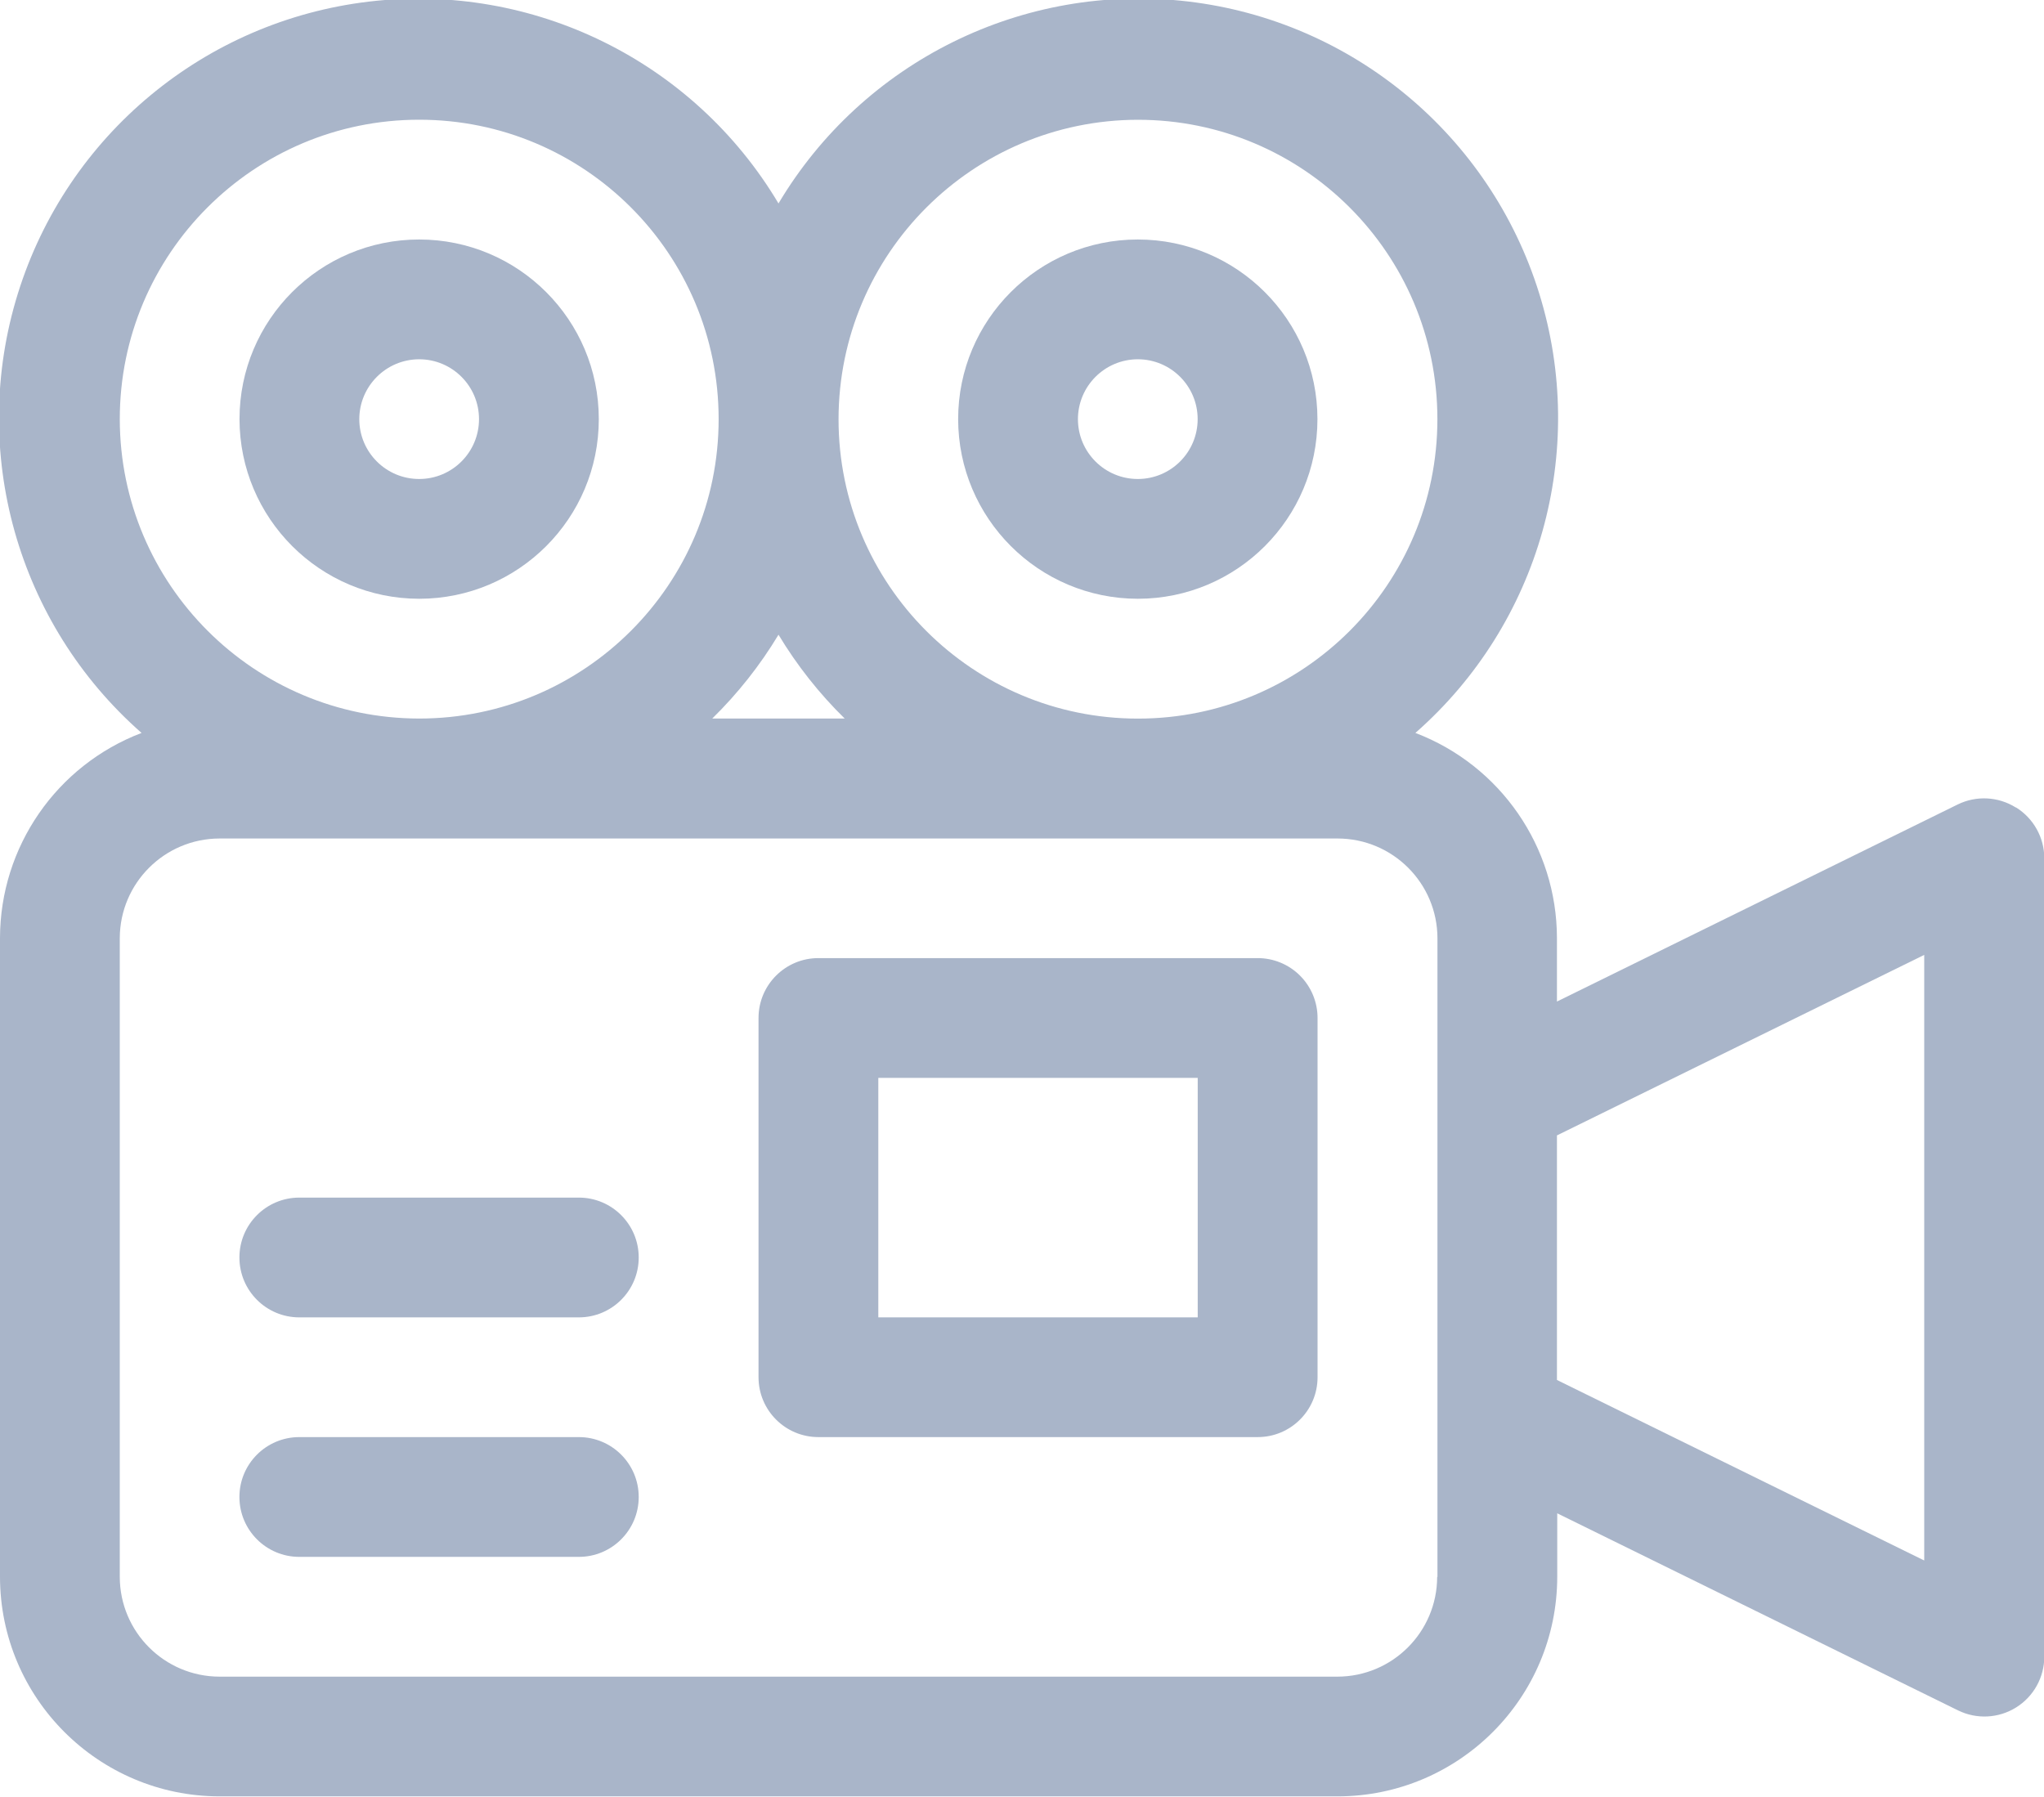
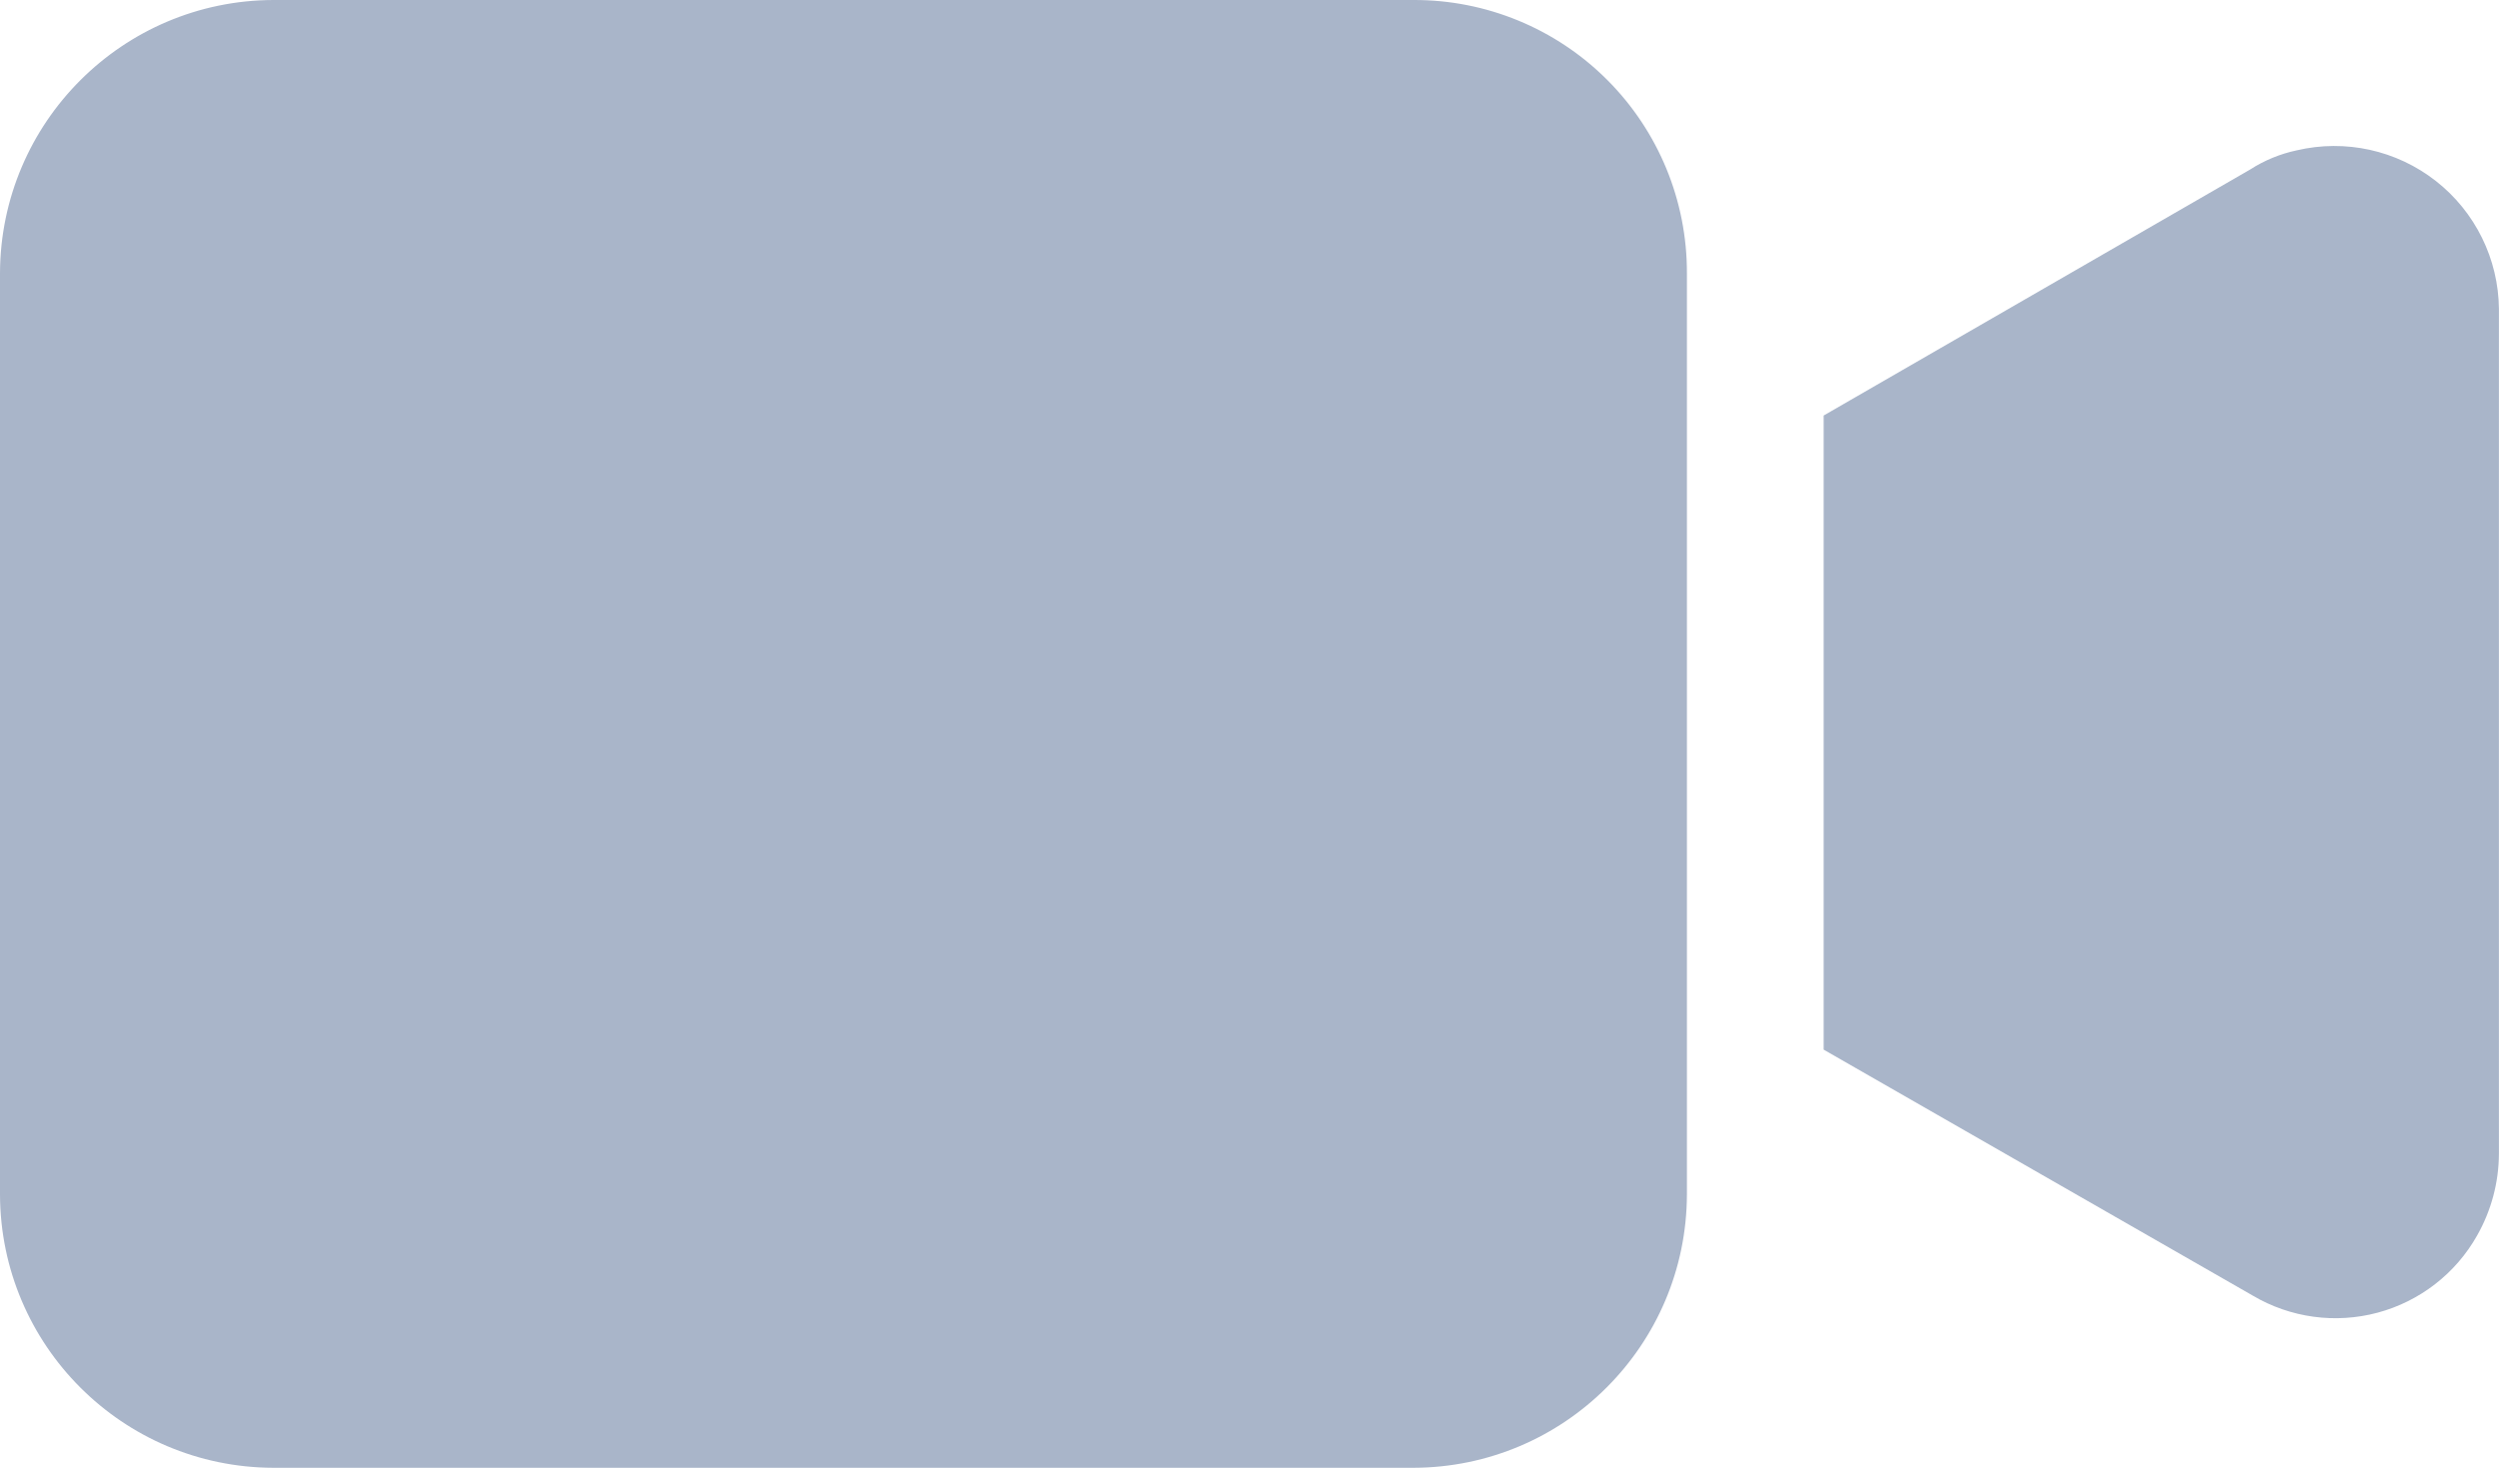
- <svg xmlns="http://www.w3.org/2000/svg" id="video-camera" width="35.101" height="30.85" viewBox="0 0 35.101 30.85">
-   <path id="Path_399" data-name="Path 399" d="M34.616,44.867a1.028,1.028,0,0,0-1-.05L26.737,48.2V47.111a3.776,3.776,0,0,0-2.431-3.524,7.2,7.2,0,1,0-10.937-9.093A7.2,7.2,0,1,0,2.431,43.587,3.776,3.776,0,0,0,0,47.111V58.08A3.775,3.775,0,0,0,3.771,61.85h19.2a3.775,3.775,0,0,0,3.771-3.771V56.989l6.882,3.384a1.028,1.028,0,0,0,1.482-.923V45.74a1.028,1.028,0,0,0-.485-.873ZM19.539,33.057A5.142,5.142,0,1,1,14.4,38.2,5.148,5.148,0,0,1,19.539,33.057ZM14.506,43.34H12.231A7.247,7.247,0,0,0,13.369,41.9,7.247,7.247,0,0,0,14.506,43.34ZM2.057,38.2A5.142,5.142,0,1,1,7.2,43.34,5.148,5.148,0,0,1,2.057,38.2ZM24.68,58.08a1.716,1.716,0,0,1-1.714,1.714H3.771A1.716,1.716,0,0,1,2.057,58.08V47.111A1.716,1.716,0,0,1,3.771,45.4h19.2a1.716,1.716,0,0,1,1.714,1.714V58.08Zm8.364-.281-6.307-3.1v-4.2l6.307-3.1Z" transform="translate(0 -31)" fill="#a9b5c9" />
-   <path id="Path_400" data-name="Path 400" d="M63.085,97.17A3.085,3.085,0,1,0,60,94.085,3.089,3.089,0,0,0,63.085,97.17Zm0-4.113a1.028,1.028,0,1,1-1.028,1.028A1.03,1.03,0,0,1,63.085,93.057Z" transform="translate(-55.887 -86.887)" fill="#a9b5c9" />
-   <path id="Path_401" data-name="Path 401" d="M243.085,97.17A3.085,3.085,0,1,0,240,94.085,3.089,3.089,0,0,0,243.085,97.17Zm0-4.113a1.028,1.028,0,1,1-1.028,1.028A1.03,1.03,0,0,1,243.085,93.057Z" transform="translate(-223.546 -86.887)" fill="#a9b5c9" />
-   <path id="Path_402" data-name="Path 402" d="M198.57,271h-7.541A1.028,1.028,0,0,0,190,272.028v6.17a1.028,1.028,0,0,0,1.028,1.028h7.541A1.028,1.028,0,0,0,199.6,278.2v-6.17A1.028,1.028,0,0,0,198.57,271Zm-1.028,6.17h-5.485v-4.113h5.485Z" transform="translate(-176.974 -254.546)" fill="#a9b5c9" />
-   <path id="Path_403" data-name="Path 403" d="M65.827,391h-4.8a1.028,1.028,0,1,0,0,2.057h4.8a1.028,1.028,0,1,0,0-2.057Z" transform="translate(-55.887 -366.32)" fill="#a9b5c9" />
-   <path id="Path_404" data-name="Path 404" d="M65.827,331h-4.8a1.028,1.028,0,1,0,0,2.057h4.8a1.028,1.028,0,1,0,0-2.057Z" transform="translate(-55.887 -310.433)" fill="#a9b5c9" />
+ <svg xmlns="http://www.w3.org/2000/svg" width="35.124" height="20.636" viewBox="0 0 35.124 20.636">
+   <g id="video-camera" transform="translate(0 -96.512)">
+     <g id="Group_1093" data-name="Group 1093" transform="translate(0 96.512)">
+       <g id="Group_1092" data-name="Group 1092">
+         <path id="Path_400" data-name="Path 400" d="M19.867,96.512H3.843A3.854,3.854,0,0,0,0,100.355v12.95a3.854,3.854,0,0,0,3.843,3.843H19.867a3.854,3.854,0,0,0,3.843-3.843v-12.95A3.83,3.83,0,0,0,19.867,96.512Z" transform="translate(0 -96.512)" fill="#a9b5c9" />
+       </g>
+     </g>
+     <g id="Group_1095" data-name="Group 1095" transform="translate(25.632 98.564)">
+       <g id="Group_1094" data-name="Group 1094">
+         <path id="Path_401" data-name="Path 401" d="M348.152,123.909a1.958,1.958,0,0,0-.653.269l-5.995,3.459v8.915l6.033,3.459a2.285,2.285,0,0,0,3.151-.845,2.348,2.348,0,0,0,.307-1.153V126.138A2.313,2.313,0,0,0,348.152,123.909Z" transform="translate(-341.504 -123.847)" fill="#a9b5c9" />
+       </g>
+     </g>
+   </g>
</svg>
